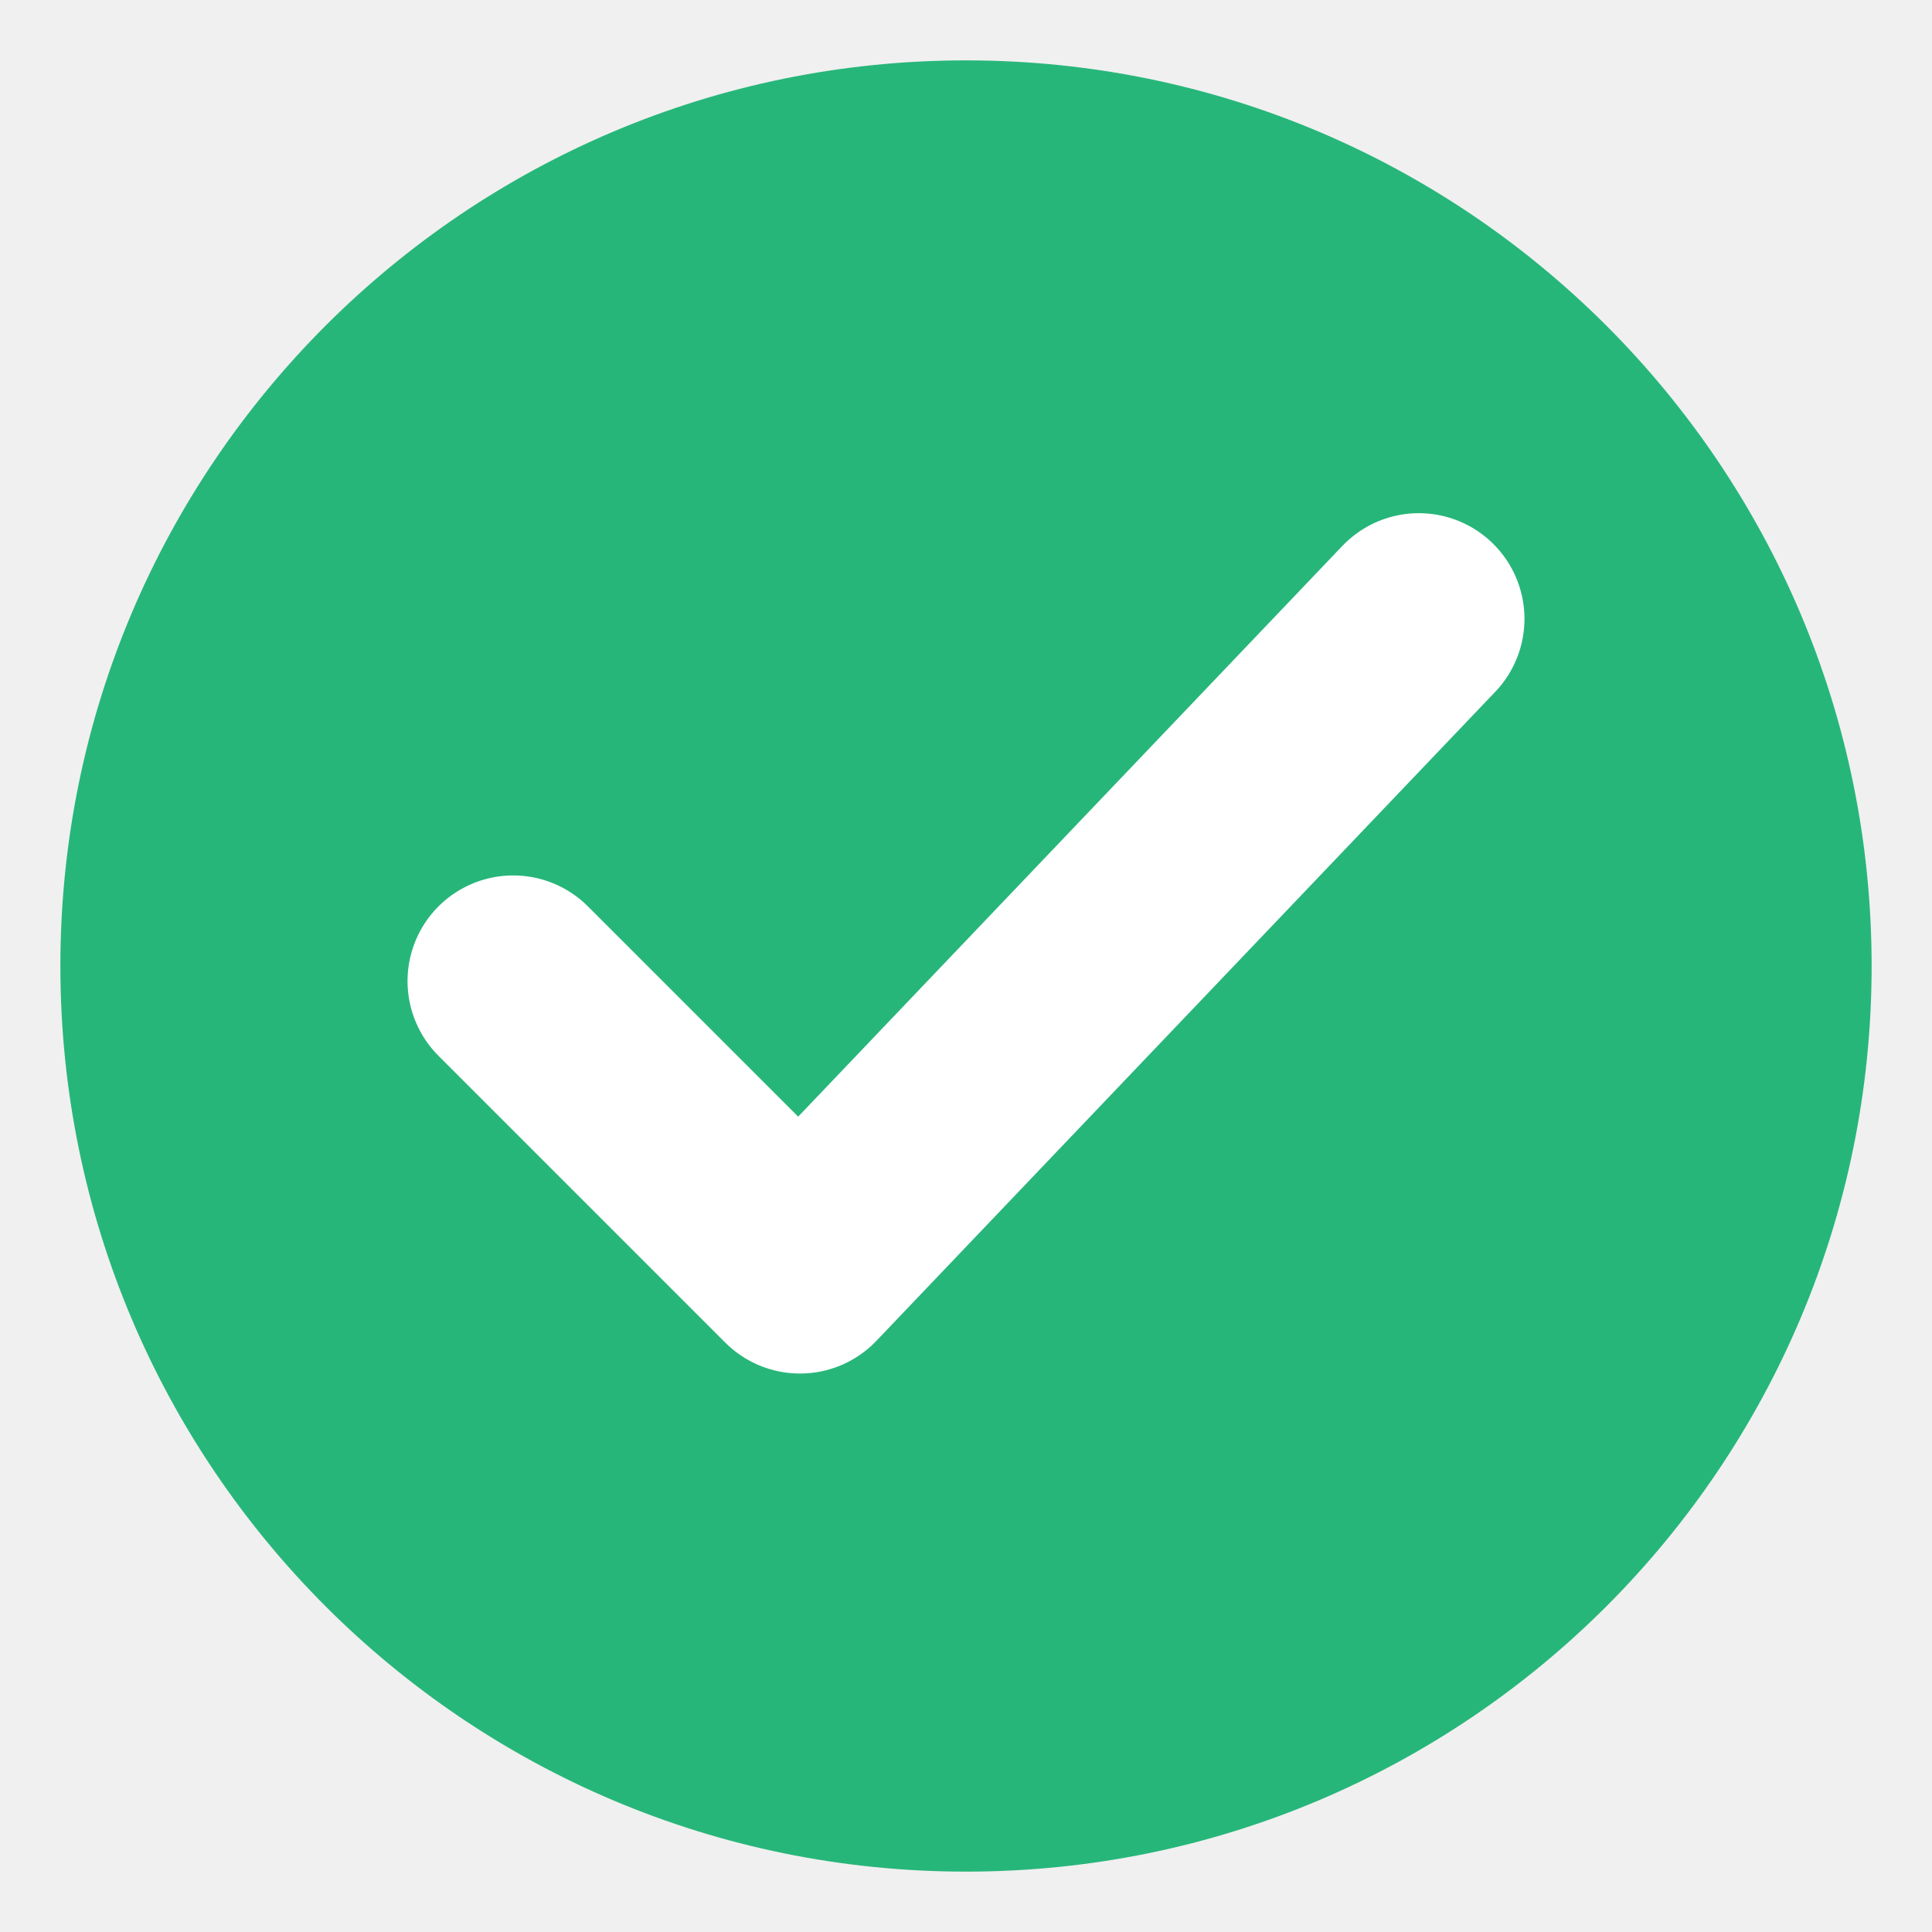
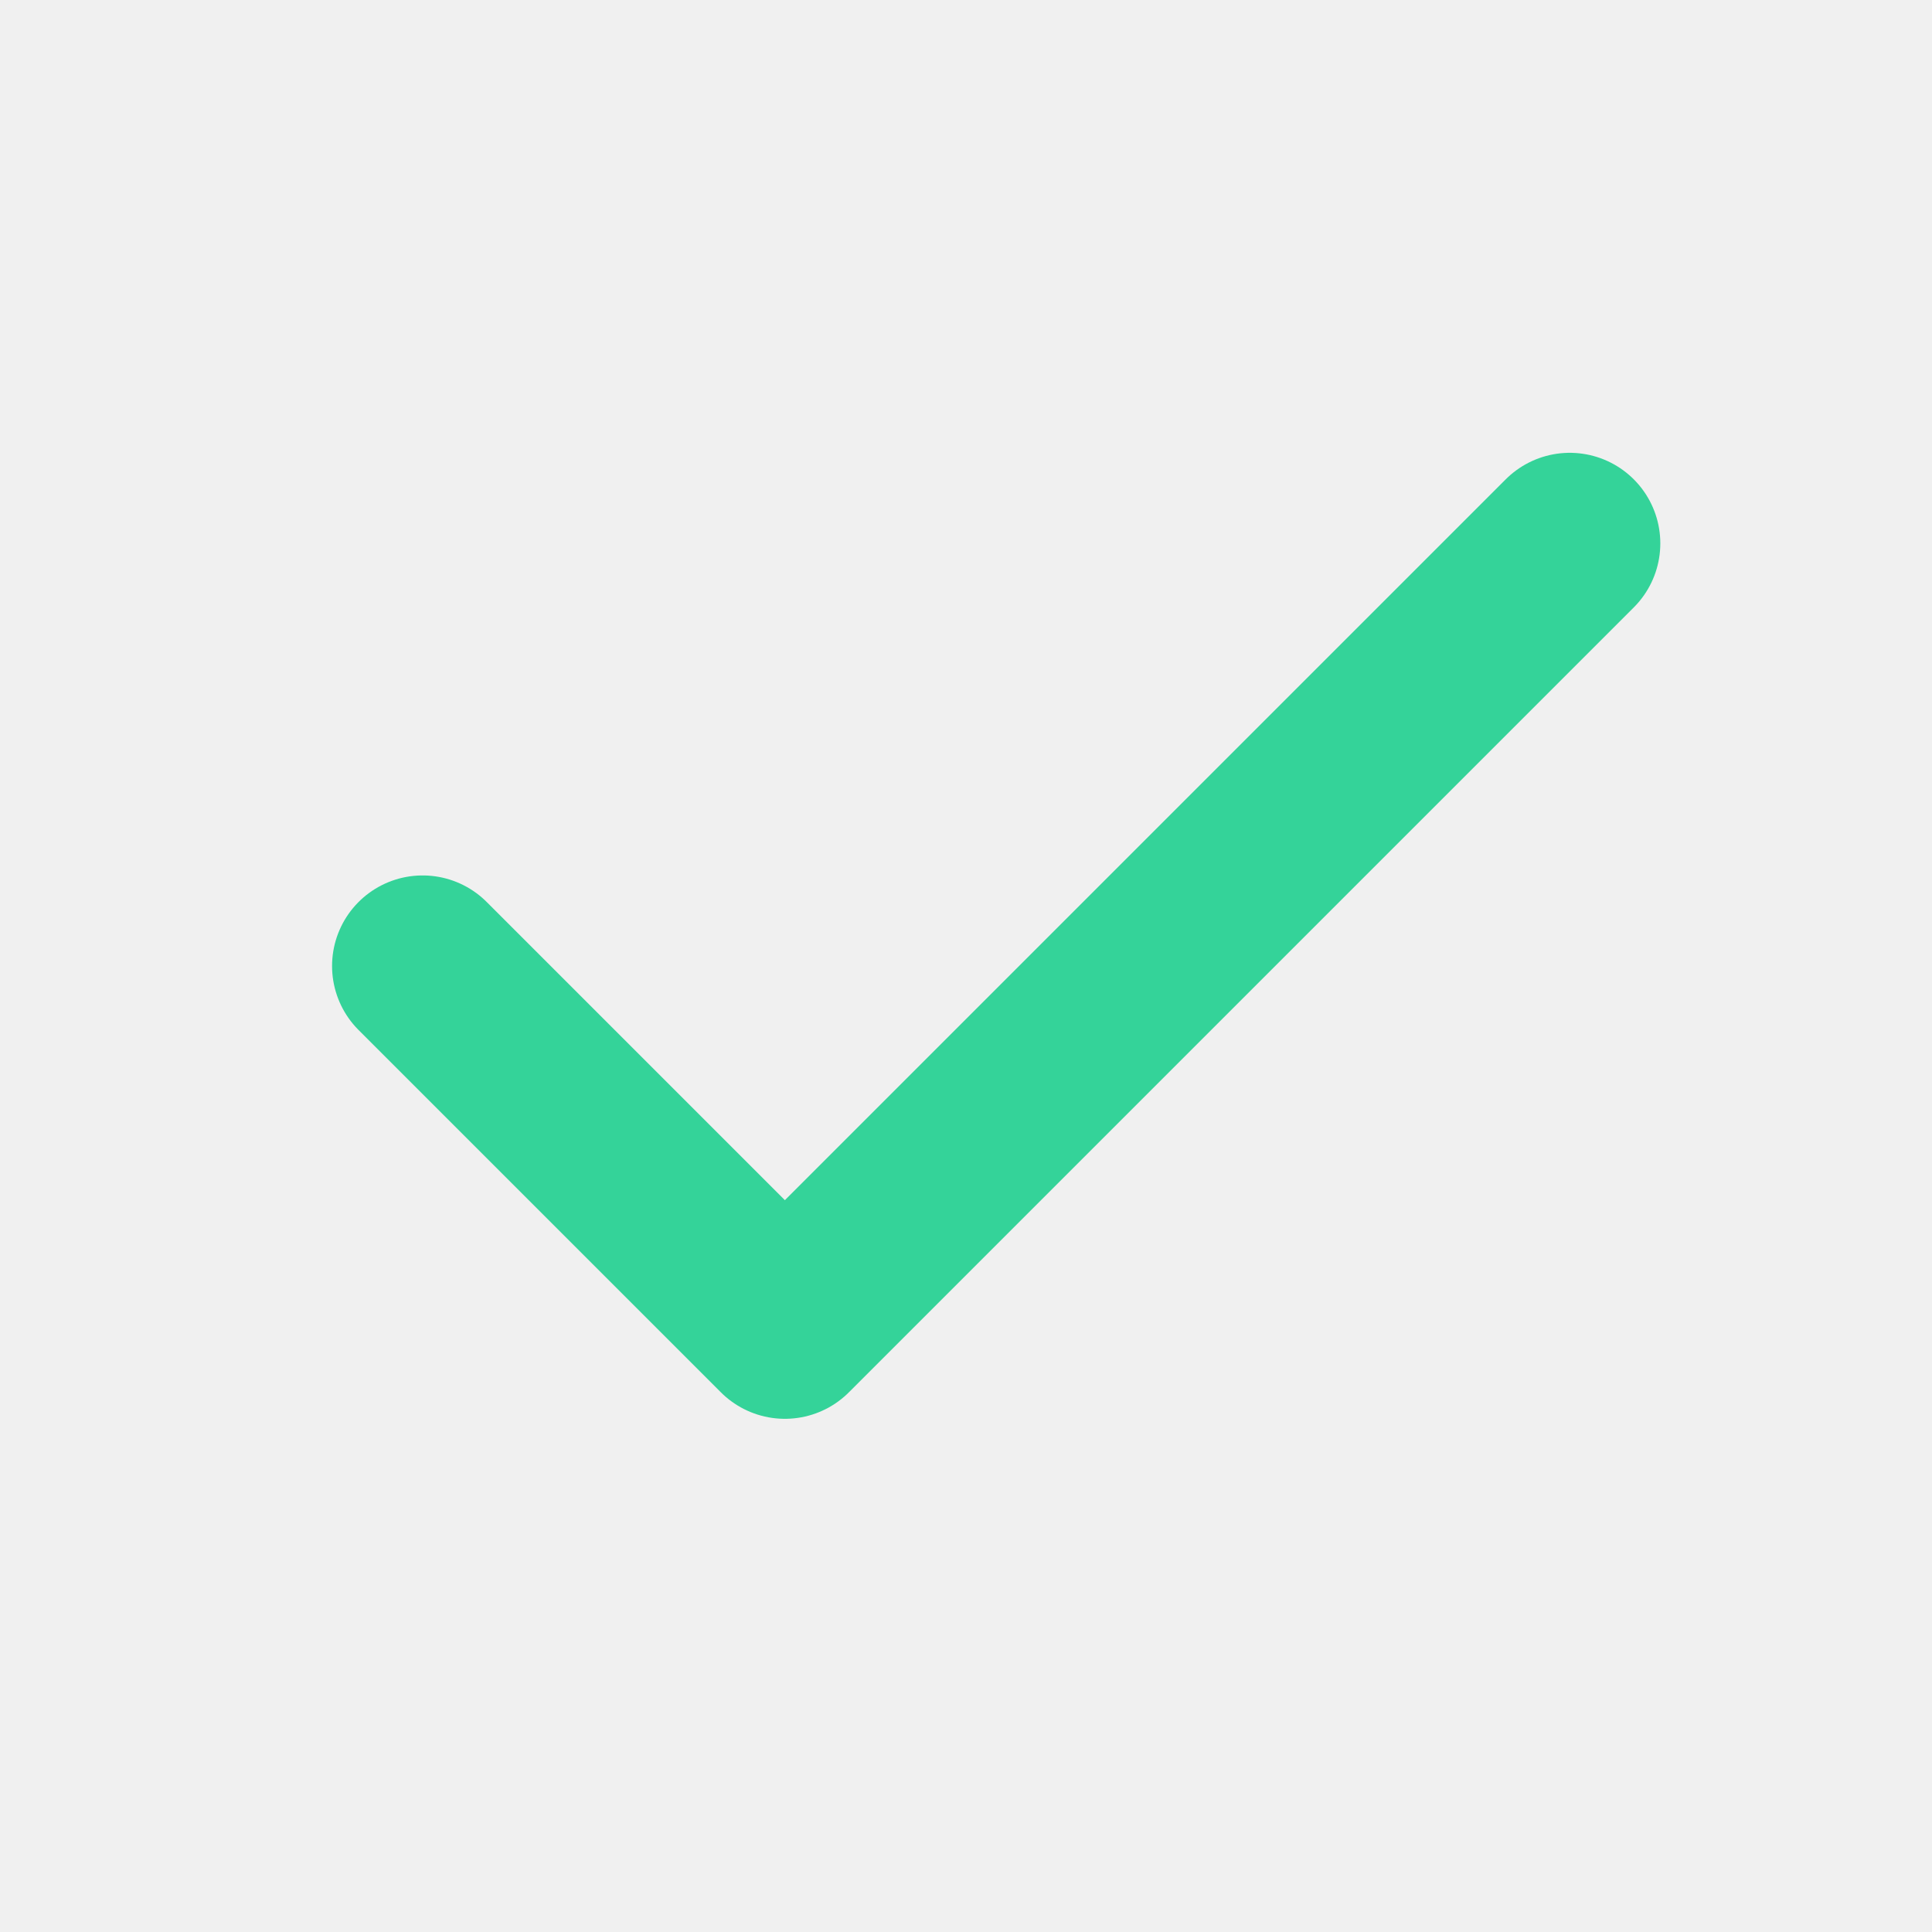
- <svg xmlns="http://www.w3.org/2000/svg" viewBox="0 0 64 64">
-   <circle cx="32" cy="32" r="30" fill="#27b67a" />
-   <path d="M17 32.5l9.5 9.5L47 20.5" fill="none" stroke="#fff" stroke-width="7" stroke-linecap="round" stroke-linejoin="round" />
+ <svg xmlns="http://www.w3.org/2000/svg" viewBox="0 0 32 32" role="img" aria-label="✓">
+   <path d="M7 16l6 6L26 9" fill="none" stroke="#34d399" stroke-width="3" stroke-linecap="round" stroke-linejoin="round" />
</svg>
